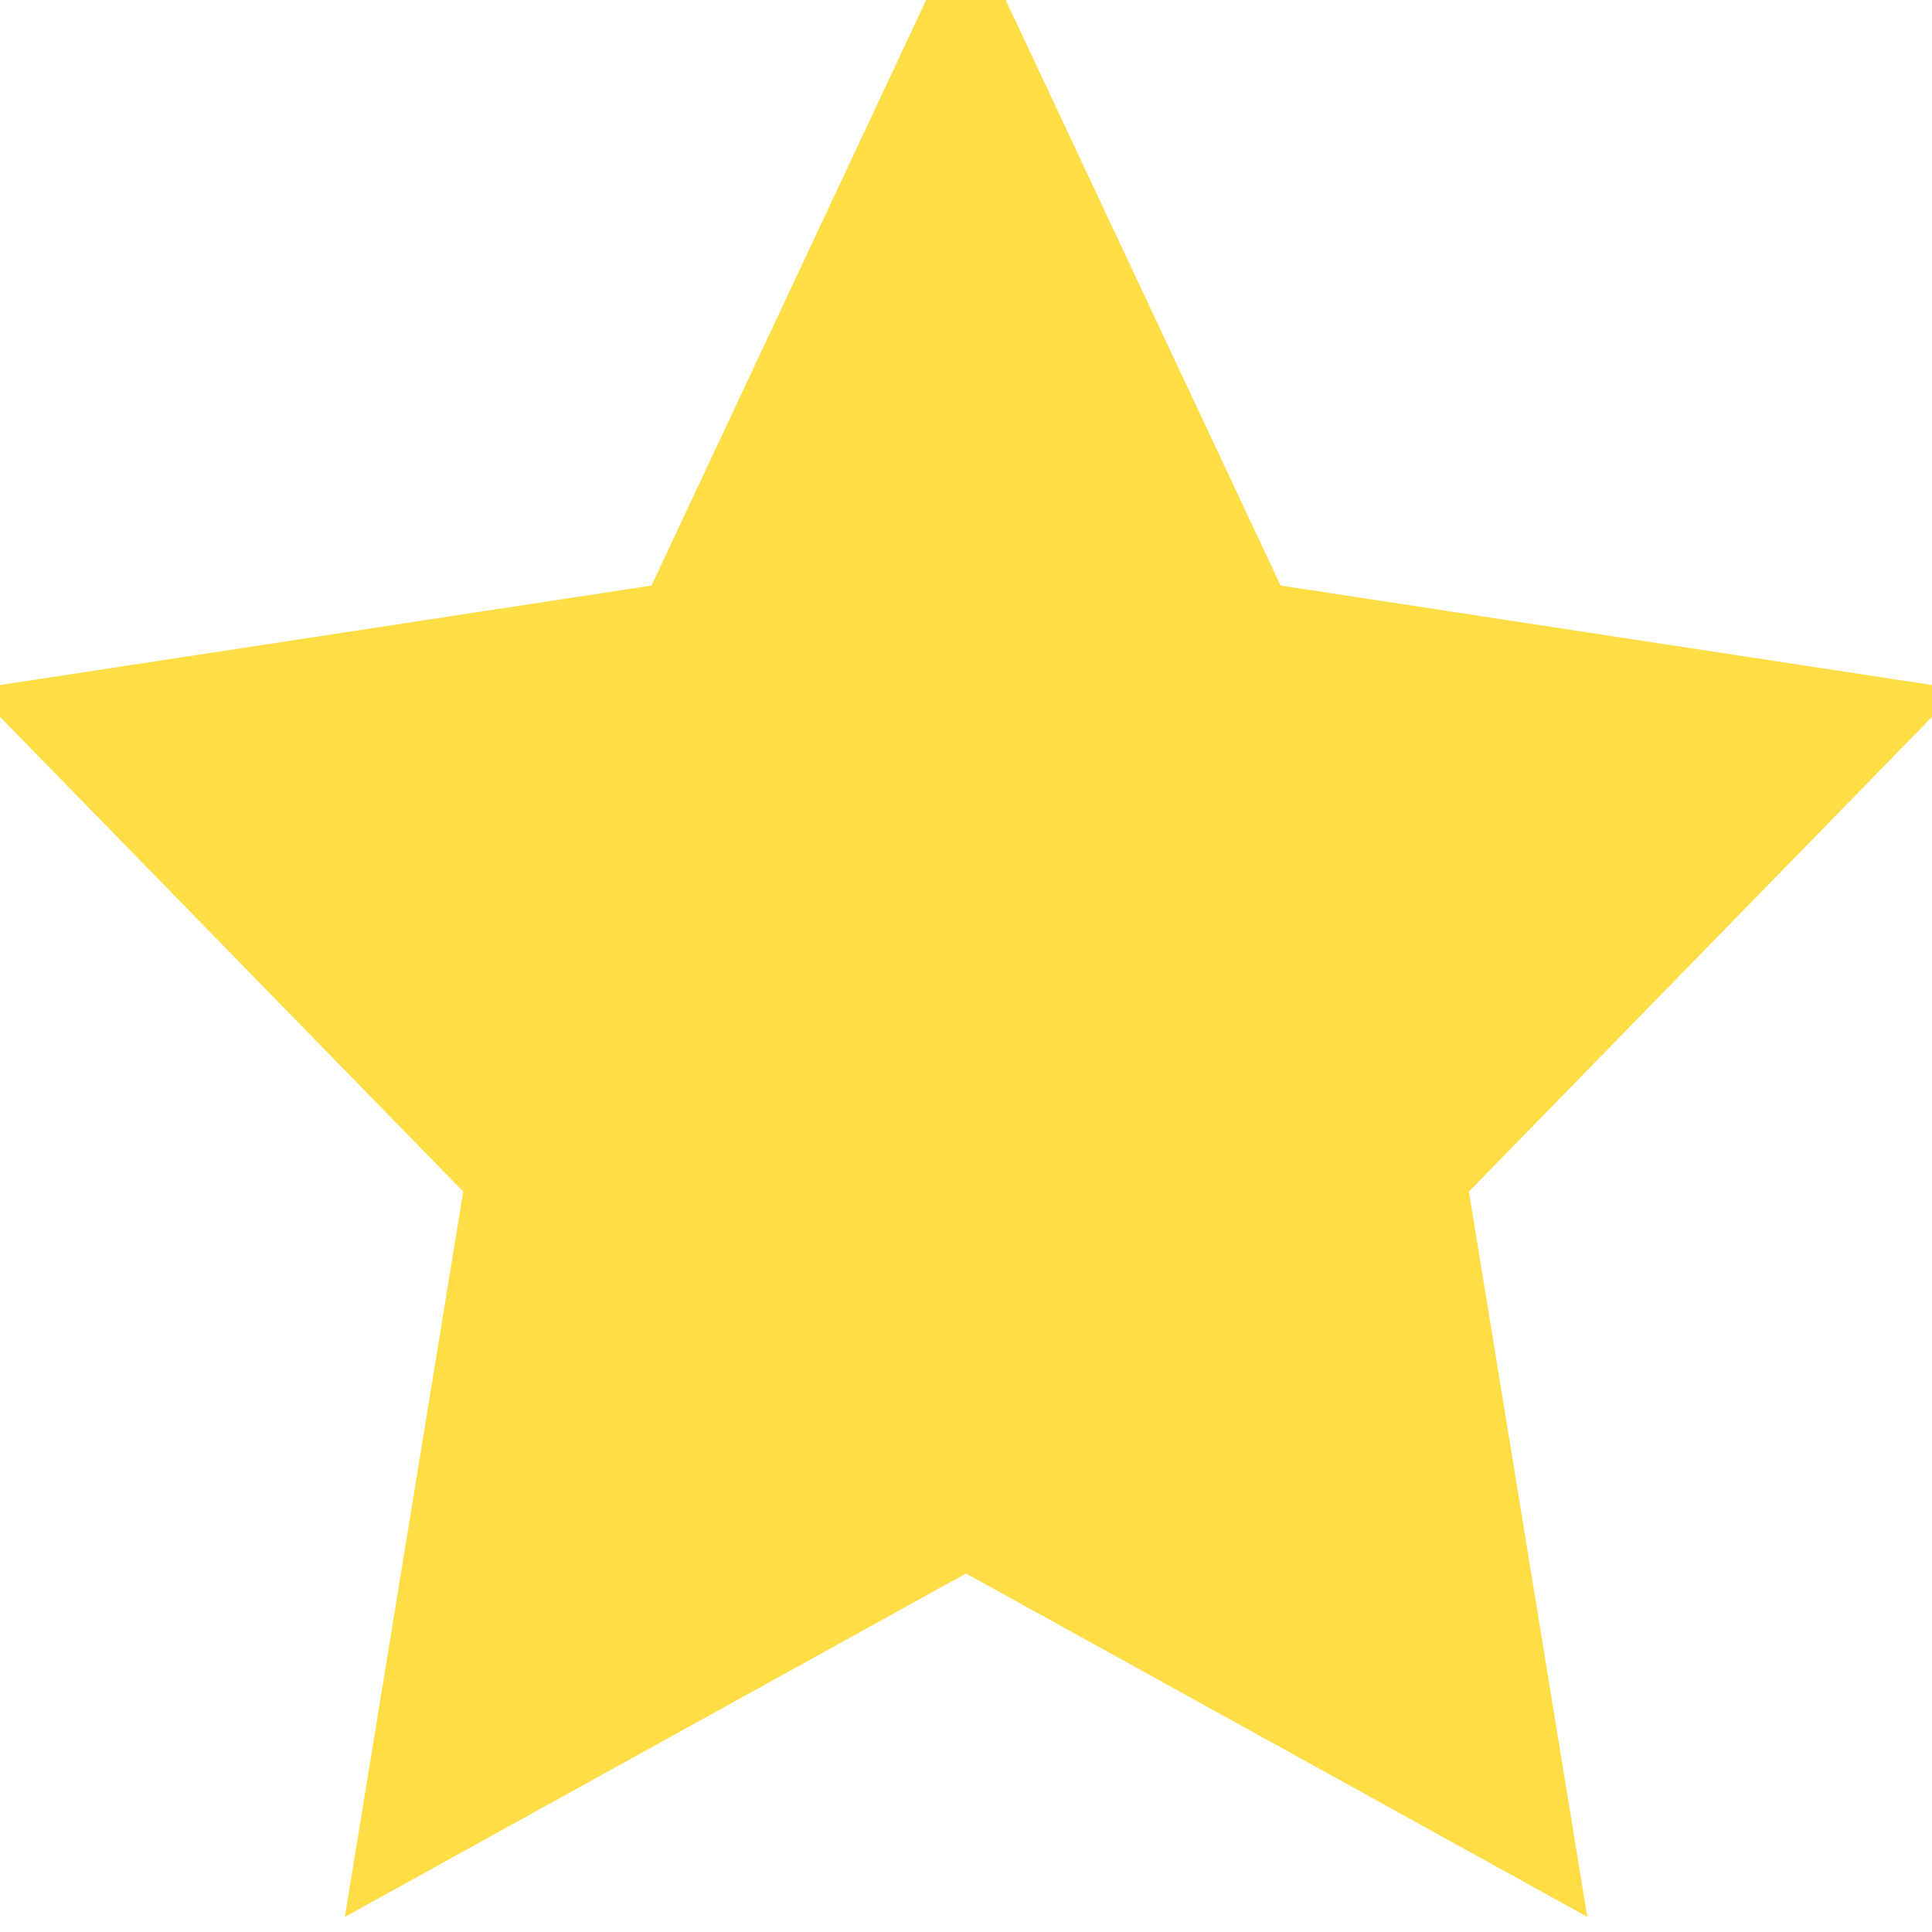
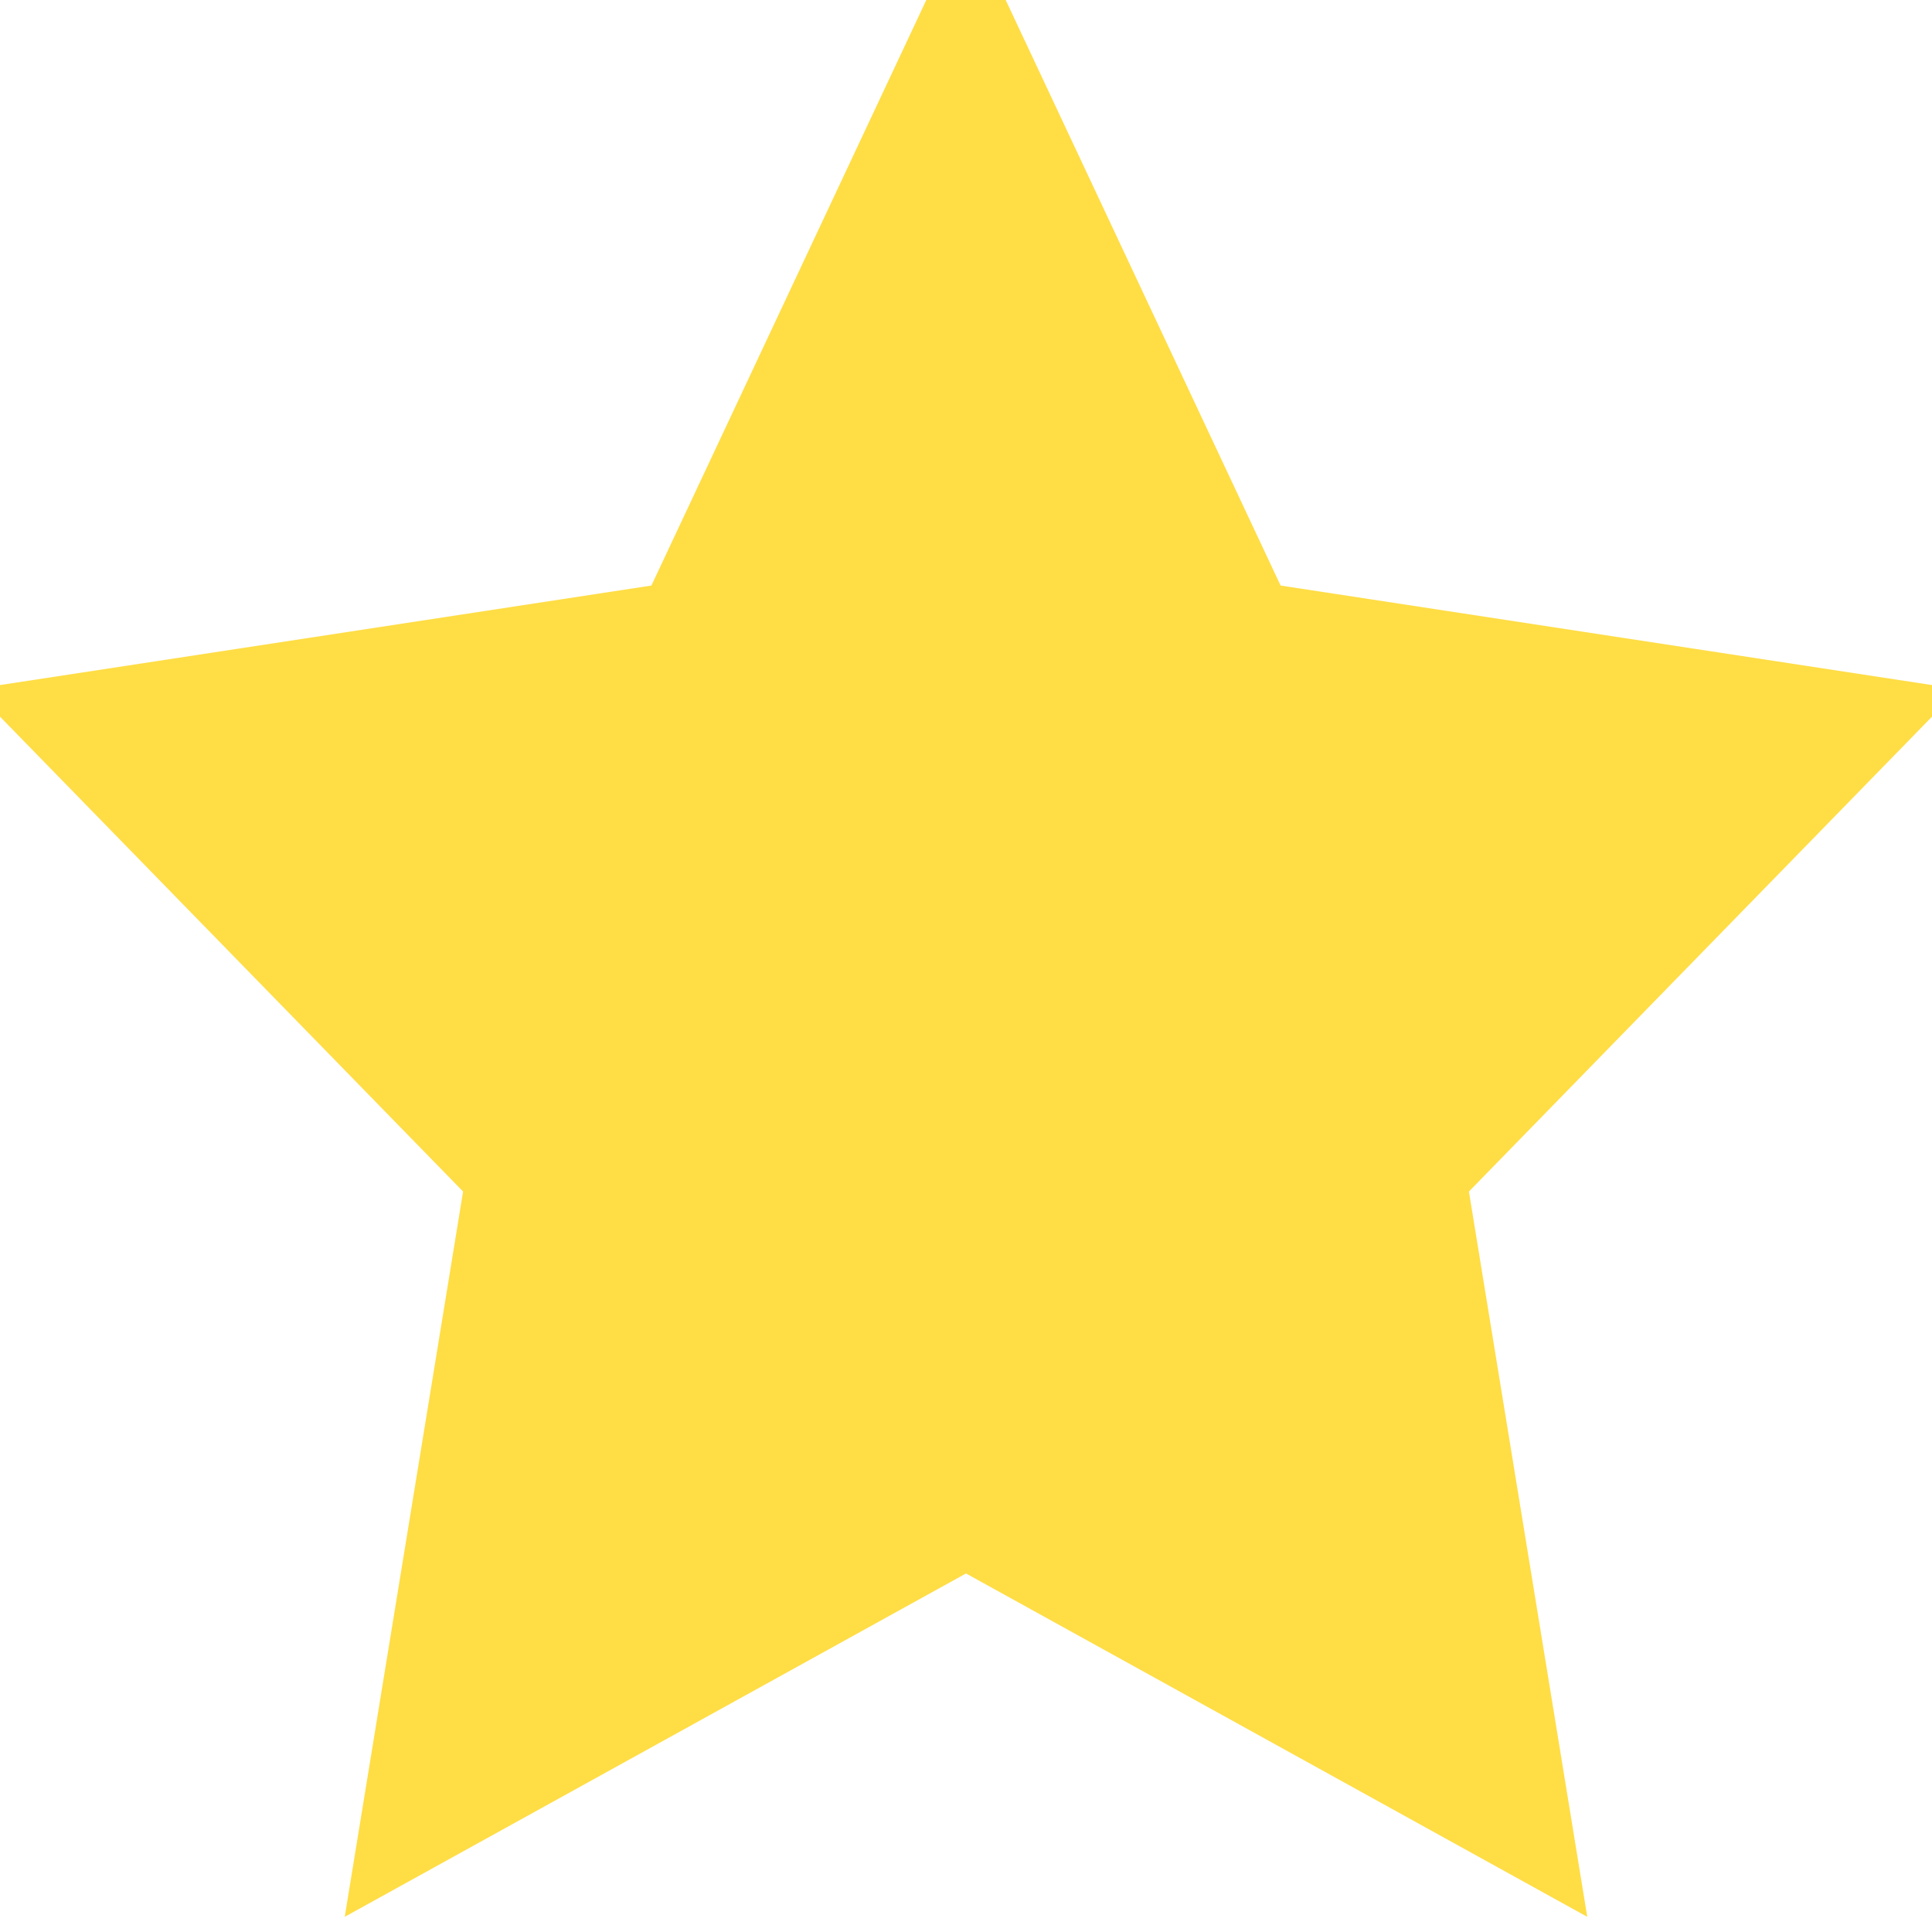
<svg xmlns="http://www.w3.org/2000/svg" width="14" height="14" viewBox="0 0 14 14" fill="none">
-   <path d="M7 9.688L4.477 11.083L4.959 8.129L2.917 6.036L5.739 5.605L7 2.917L8.262 5.605L11.084 6.036L9.042 8.129L9.524 11.083L7 9.688Z" fill="#FFDD45" stroke="#FFDD45" stroke-width="3" stroke-linecap="square" />
+   <path d="M7 9.688L4.476 11.083L4.958 8.129L2.917 6.036L5.738 5.605L7 2.917L8.262 5.605L11.083 6.036L9.042 8.129L9.524 11.083L7 9.688Z" fill="#FFDD45" stroke="#FFDD45" stroke-width="3" stroke-linecap="square" />
</svg>
